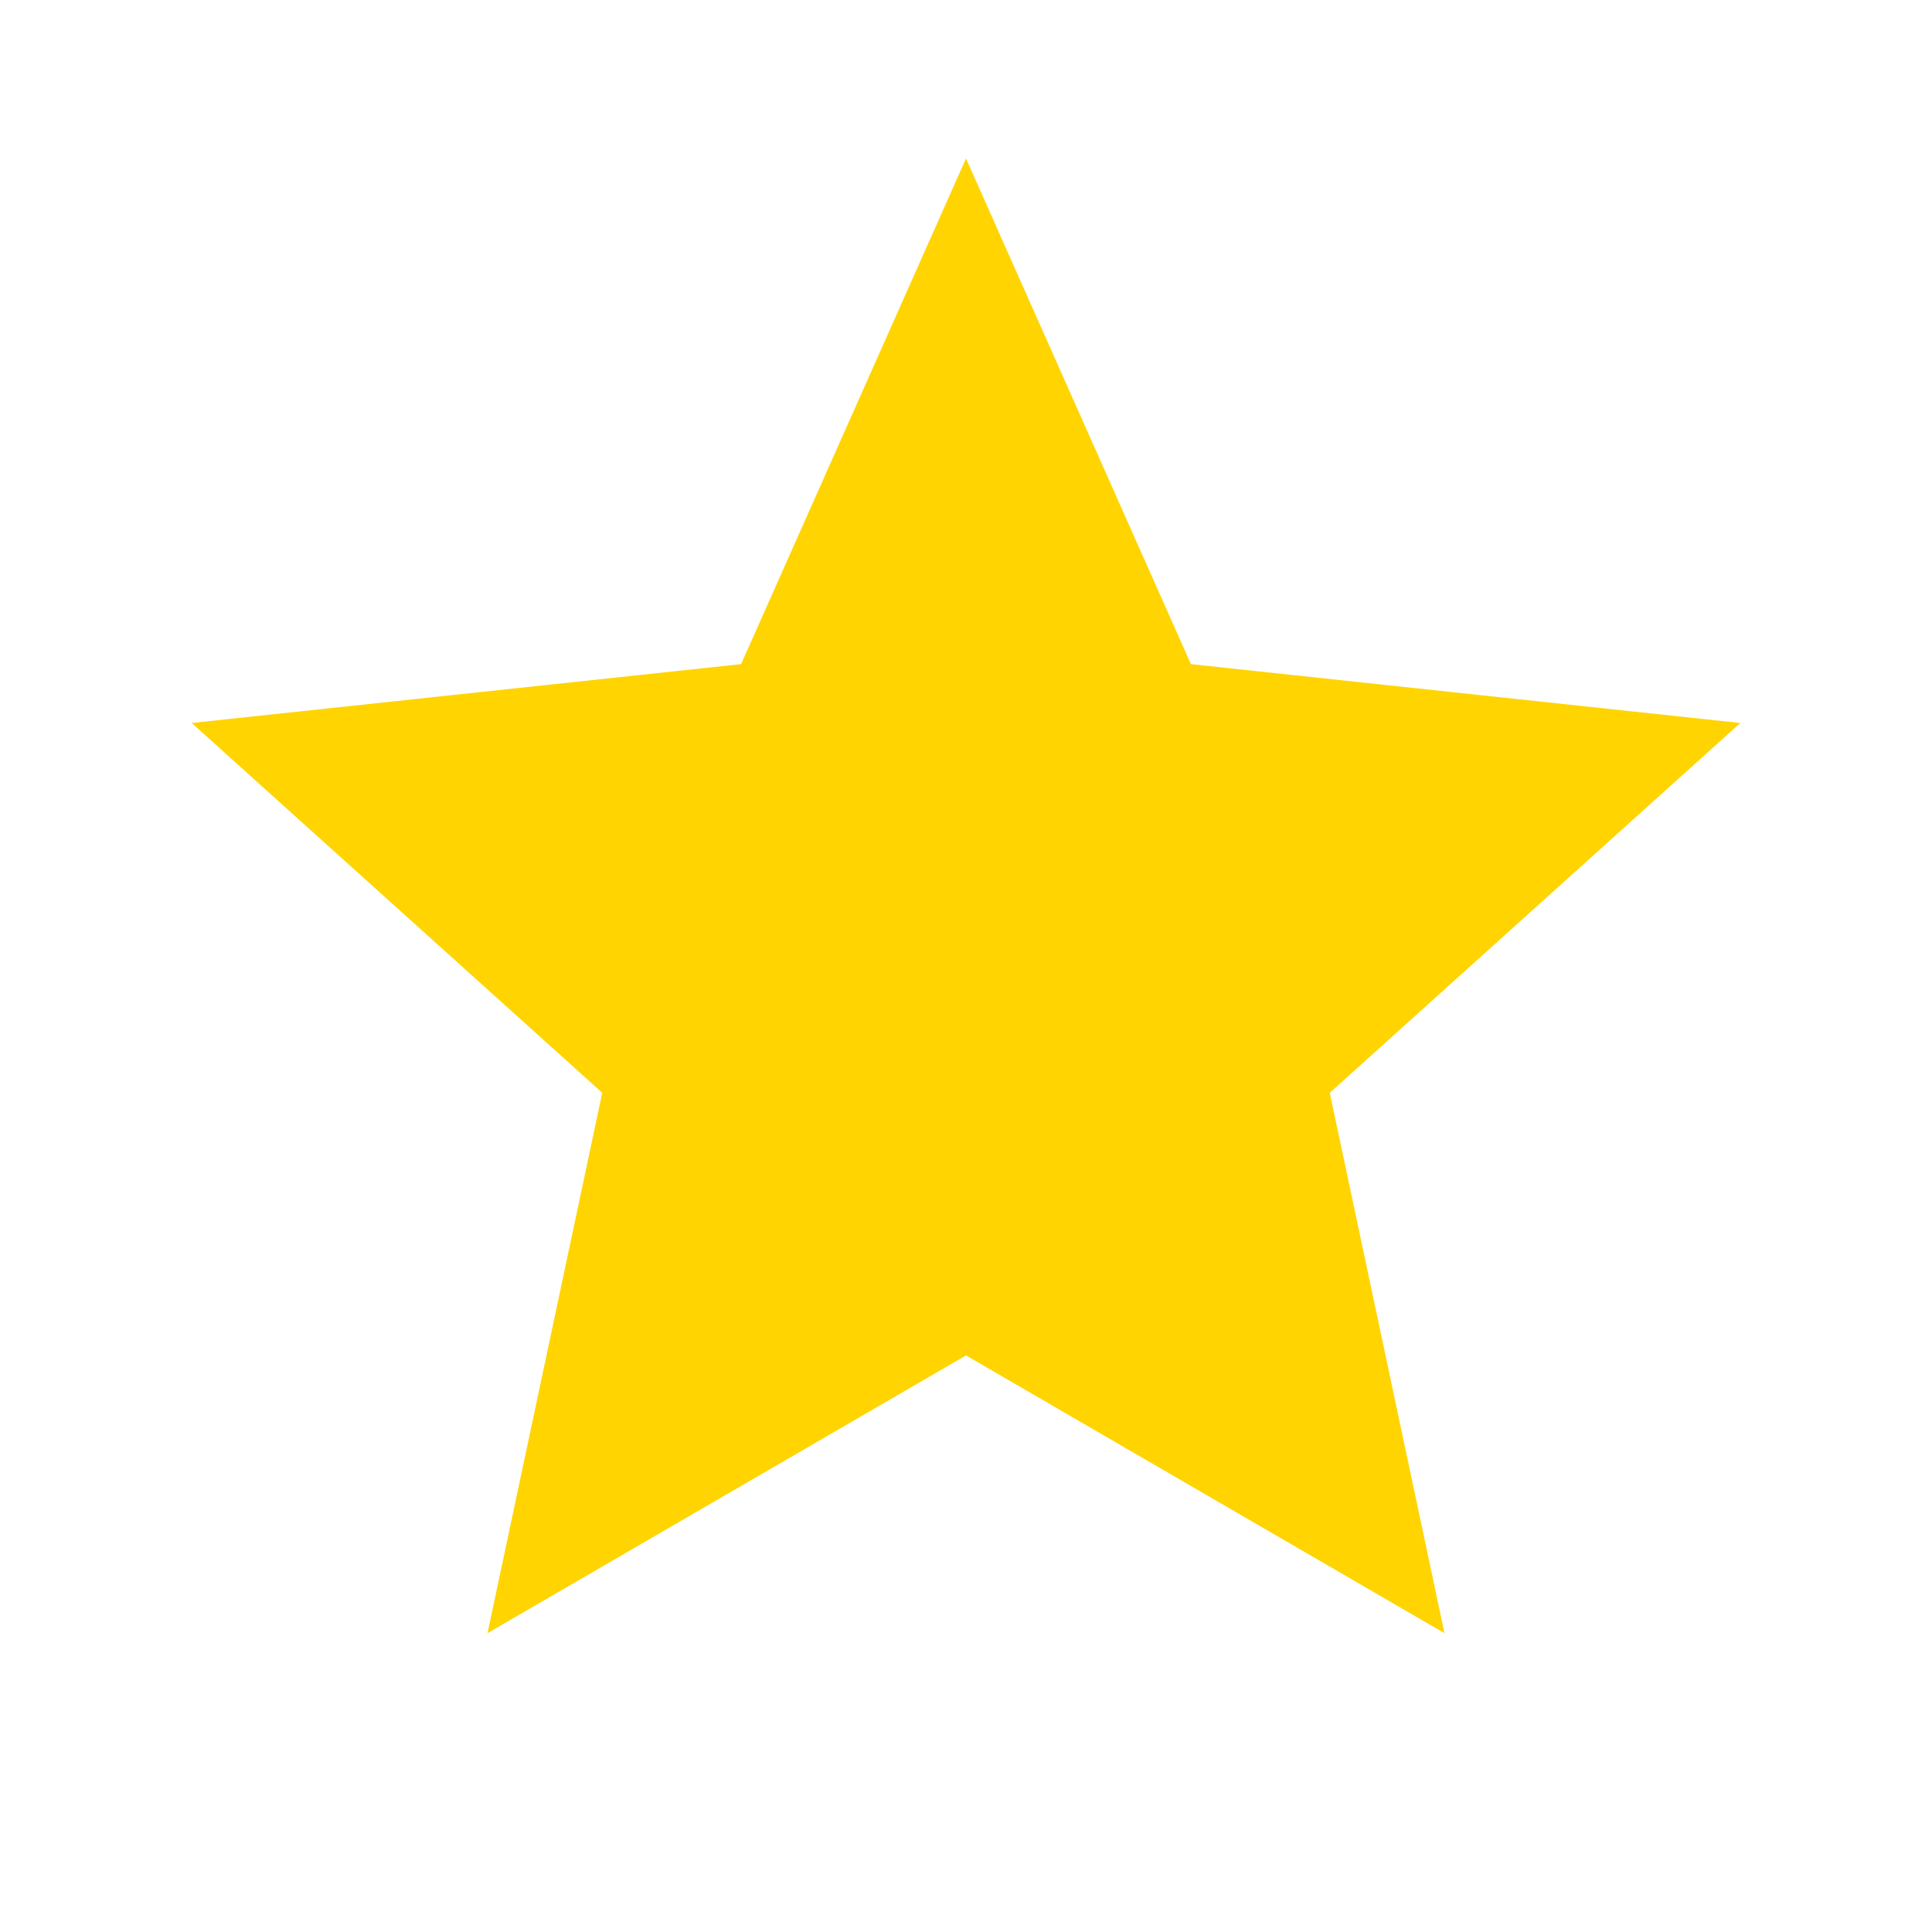
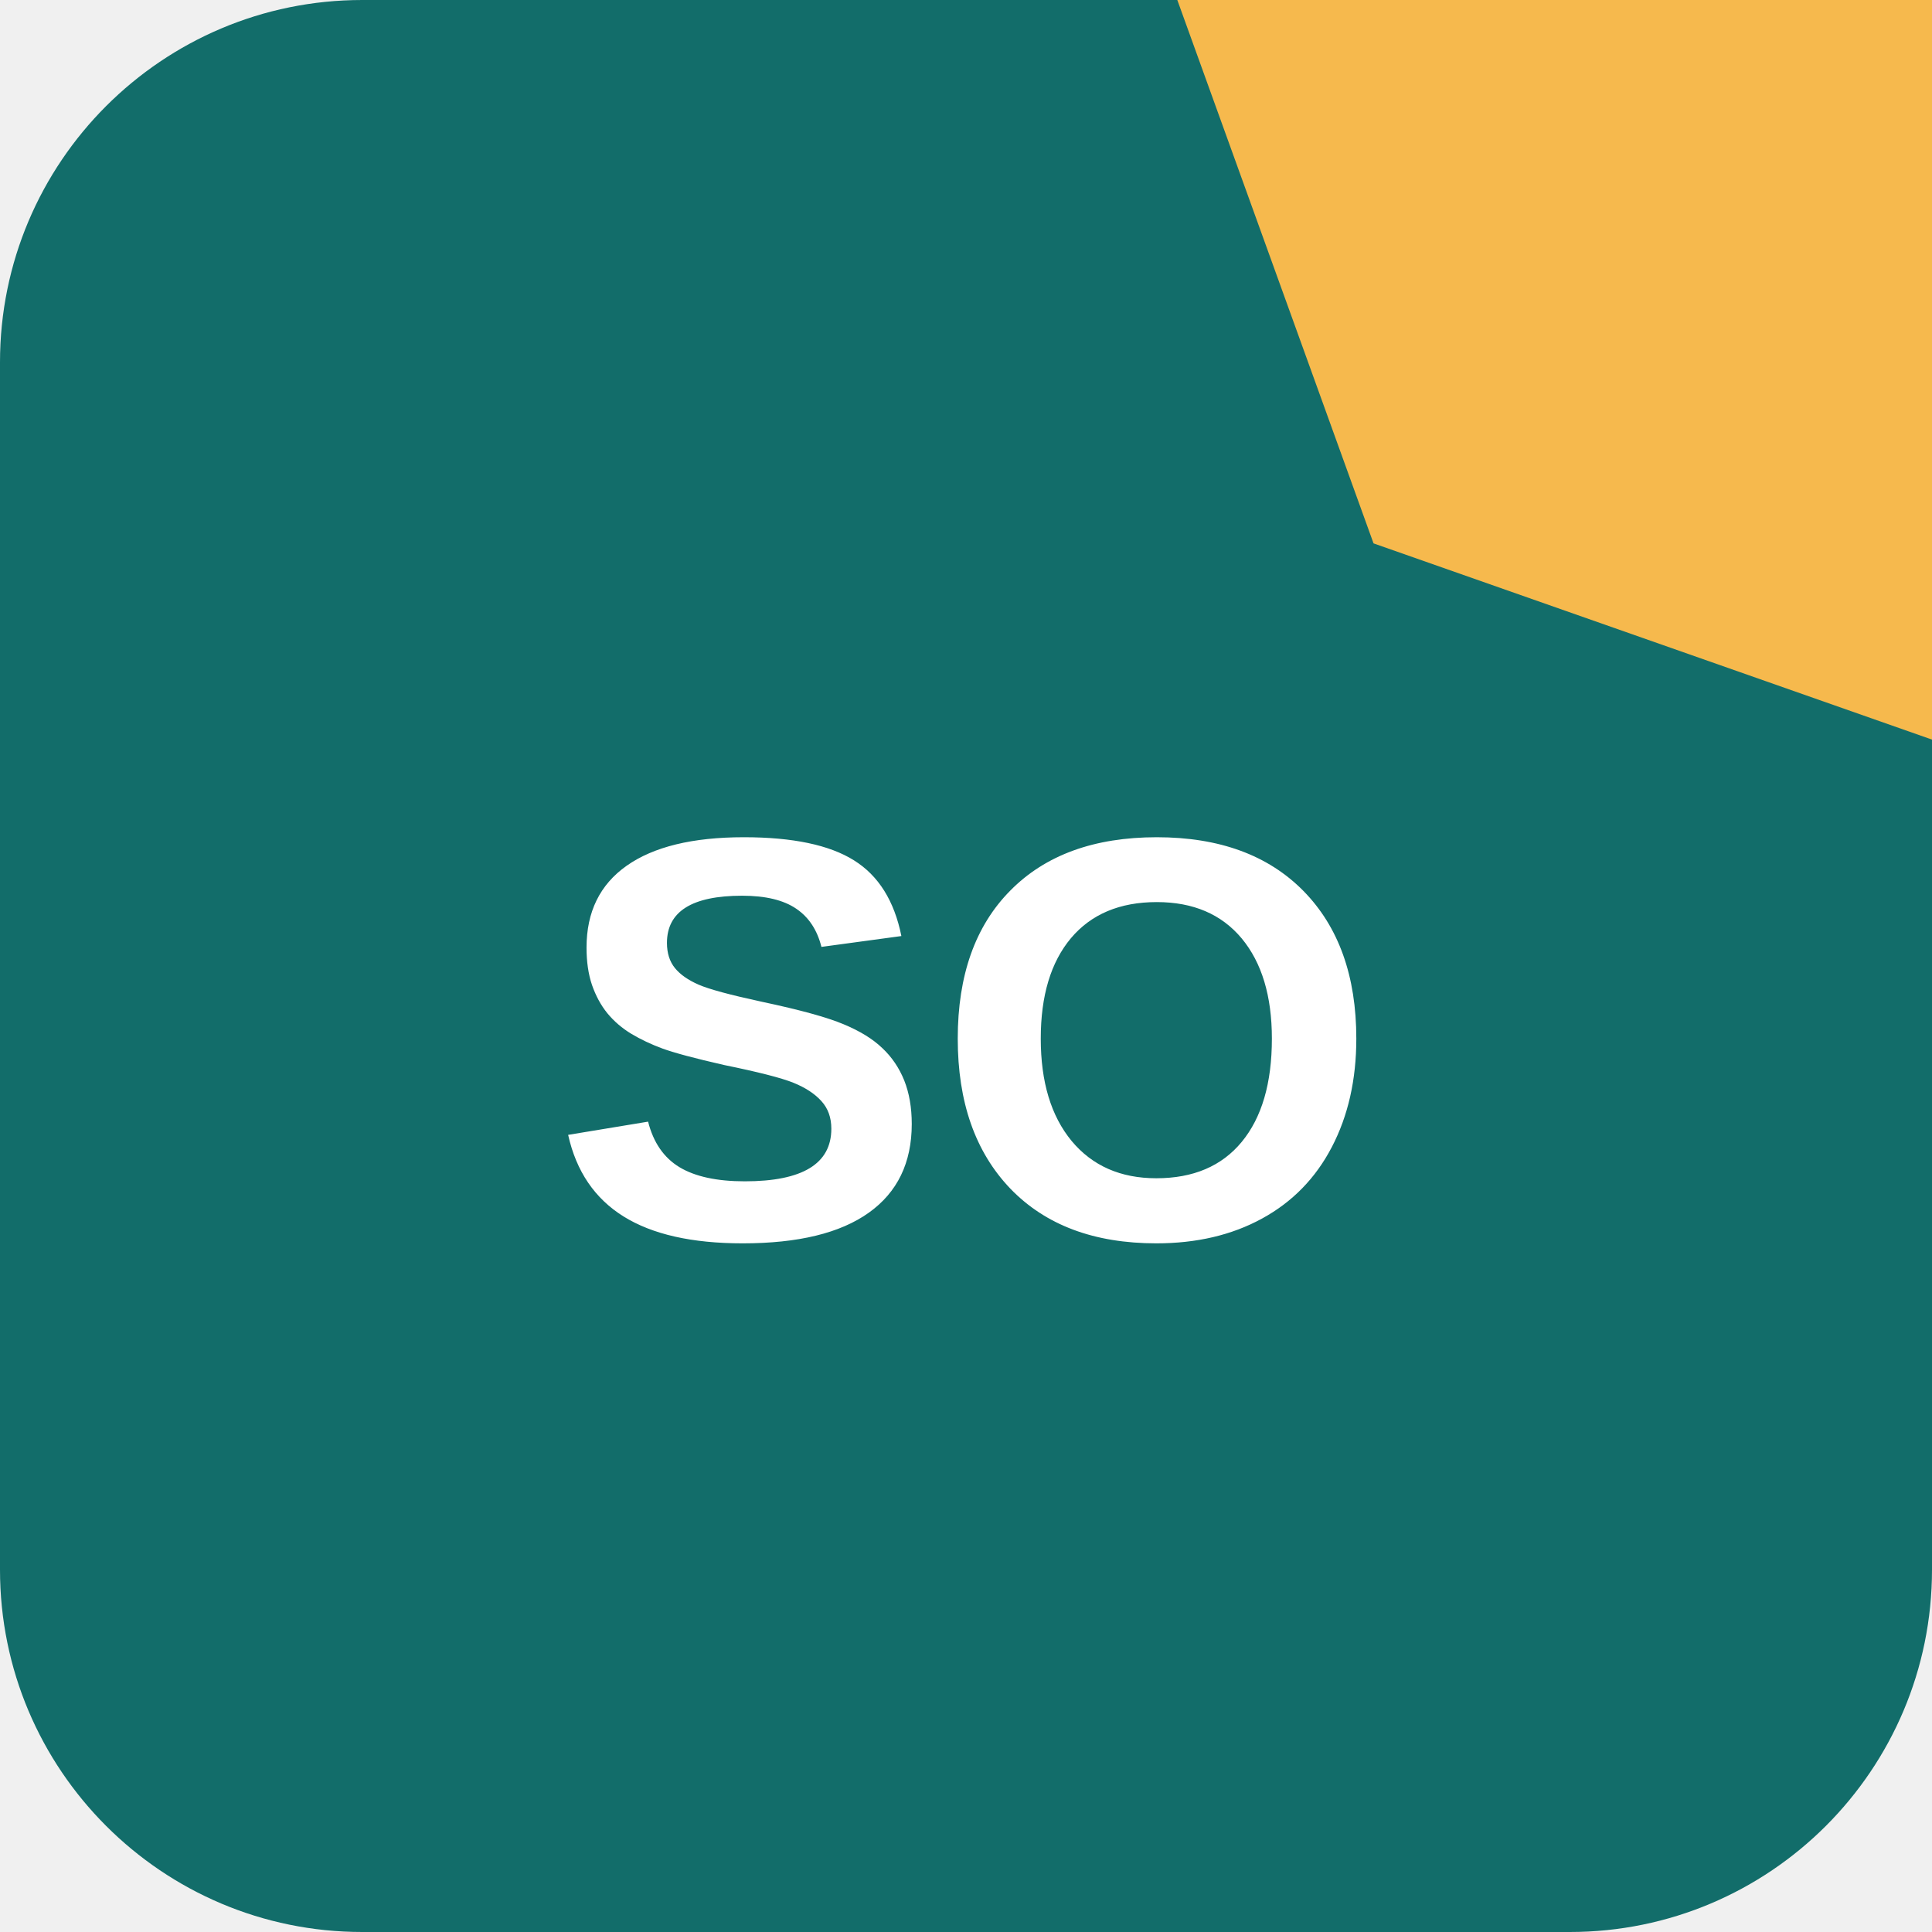
<svg xmlns="http://www.w3.org/2000/svg" viewBox="0 0 128 128">
-   <rect width="128" height="128" fill="#fff" />
-   <path fill="#ffd400" d="M64 10.5 78.9 44l36.4 3.9-27.2 24.5 7.6 35.8L64 89.8l-31.7 18.4 7.6-35.8L12.7 47.9 49.1 44 64 10.5Z" />
+   <rect width="128" height="128" rx="24" fill="#126d6a" />
+   <path fill="#f6b94d" d="M78 0h50v49L91 36 78 0Z" />
+   <text x="64" y="82" fill="#fff" font-family="Arial, Helvetica, sans-serif" font-size="38" font-weight="700" text-anchor="middle">SO</text>
</svg>
